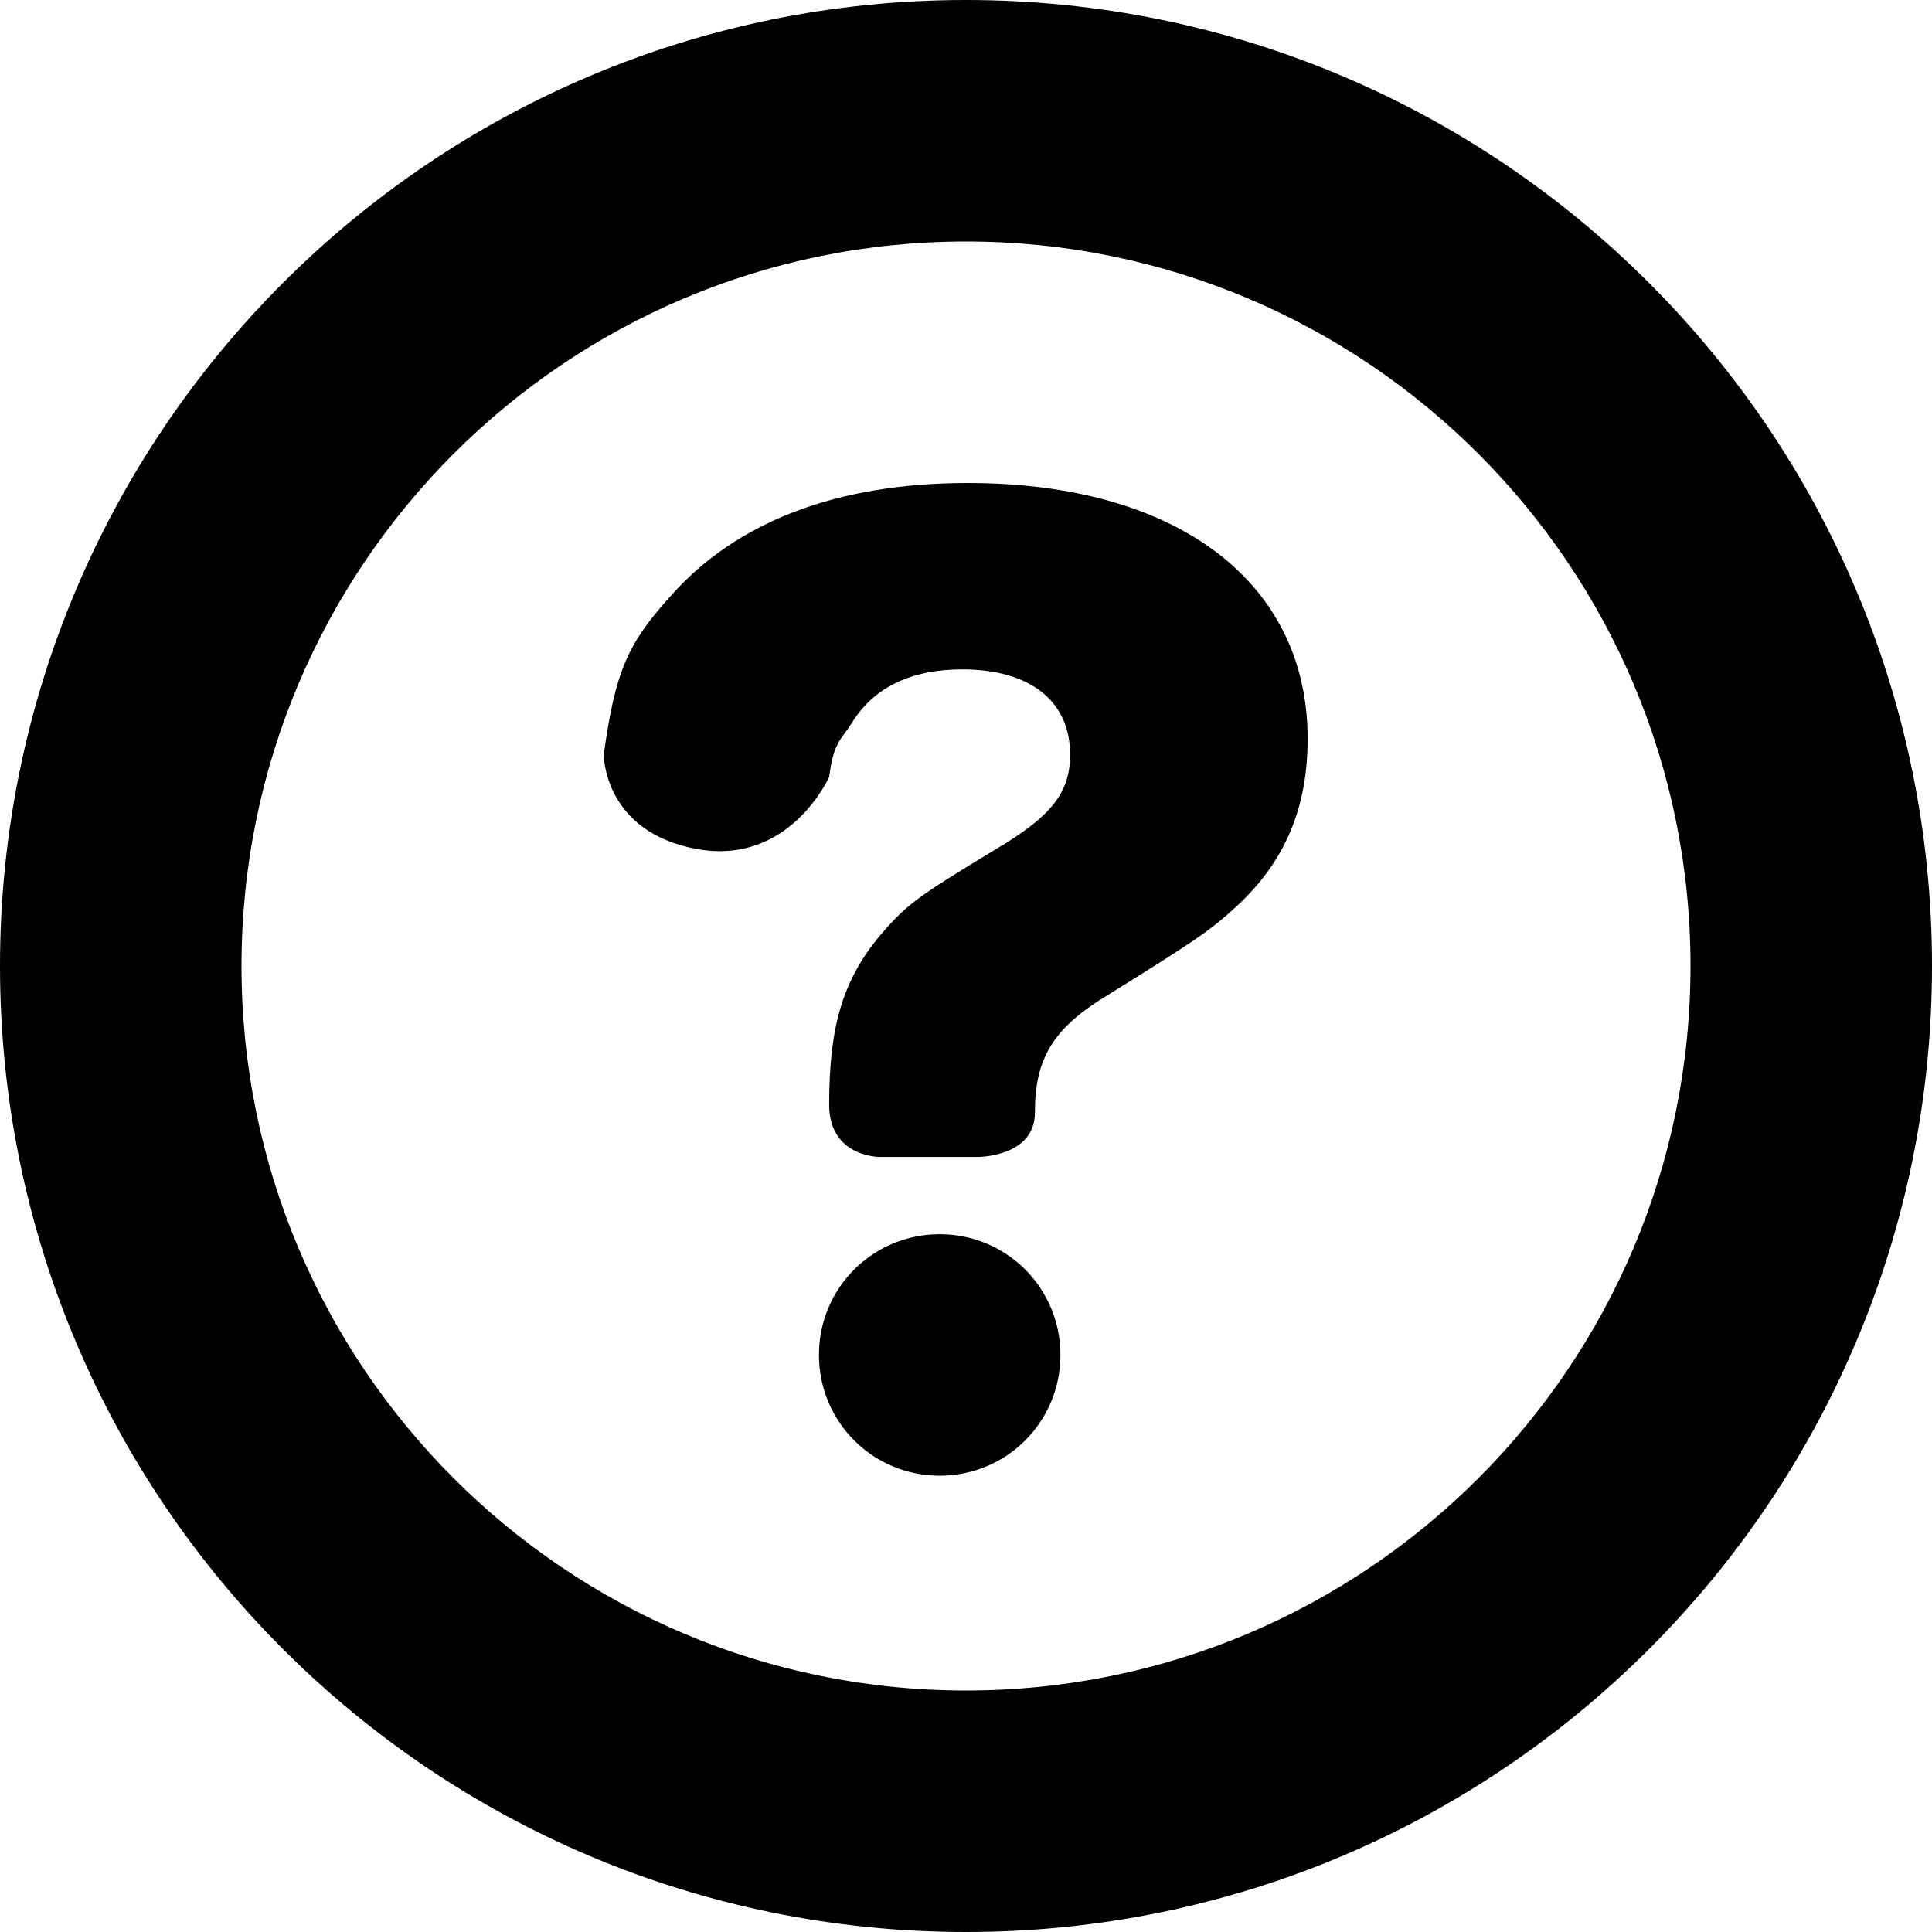
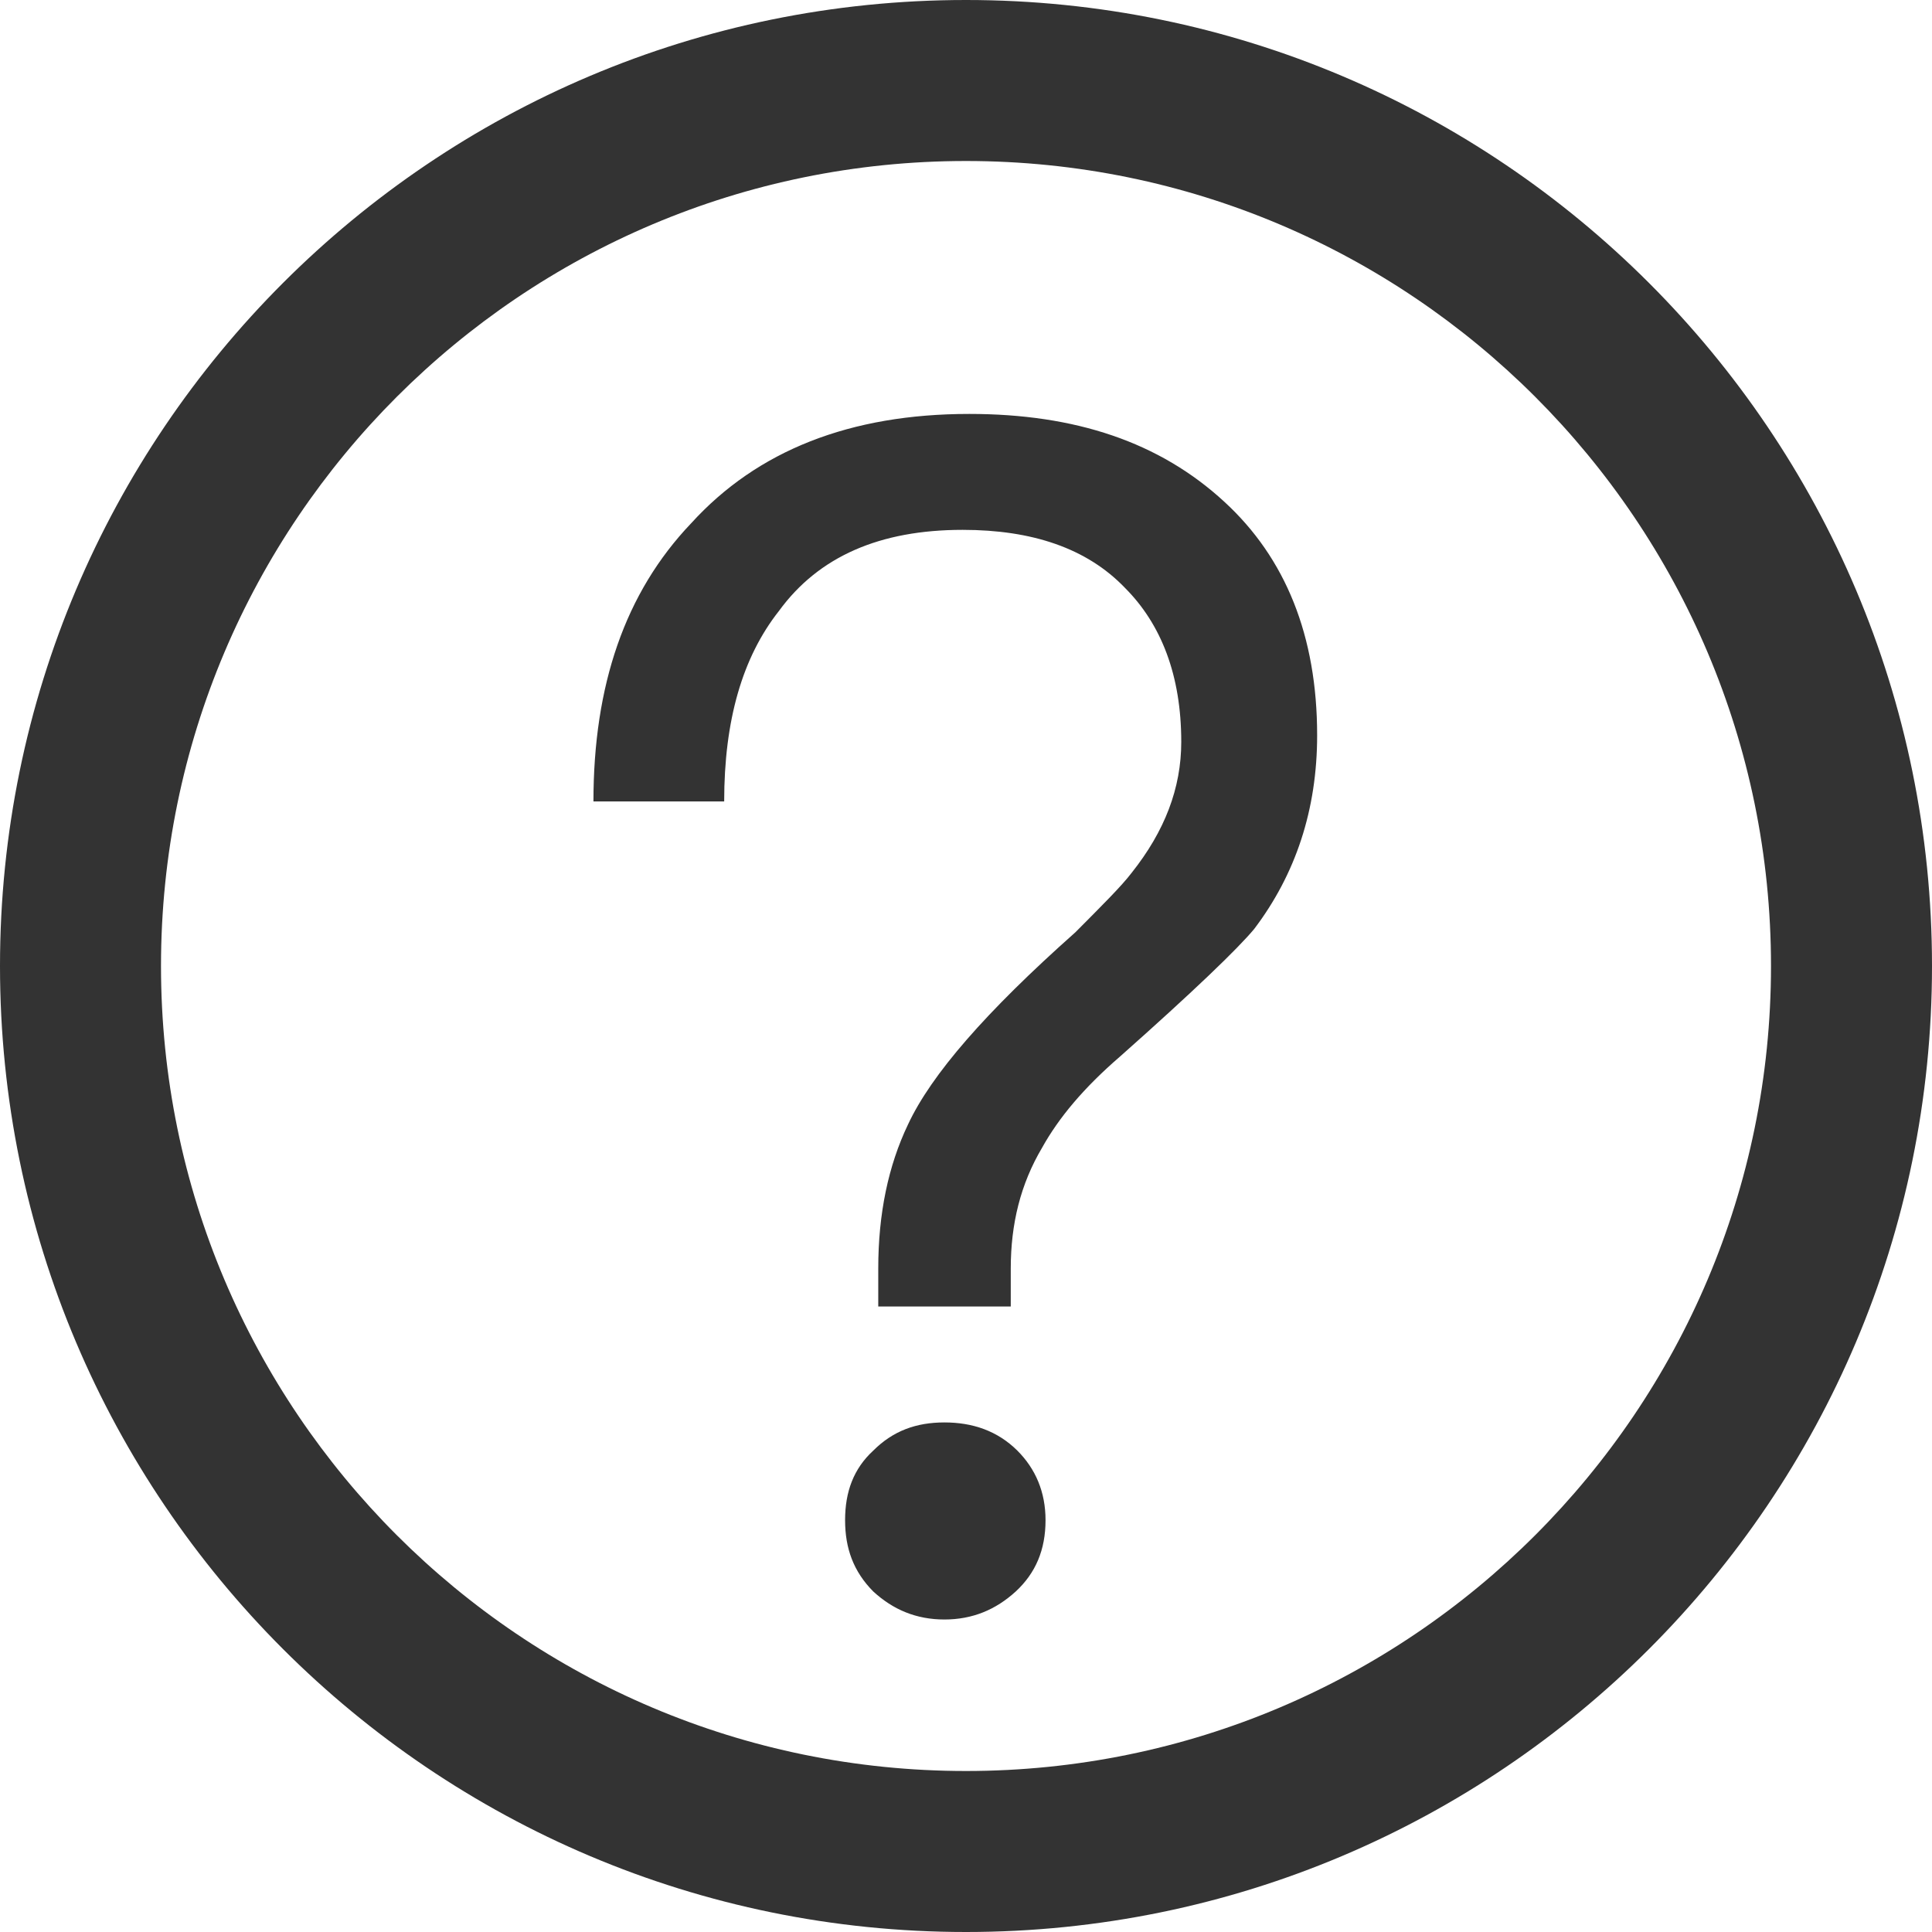
- <svg xmlns="http://www.w3.org/2000/svg" width="96px" height="96px" viewBox="0 0 96 96" version="1.1">
+ <svg xmlns="http://www.w3.org/2000/svg" width="12px" height="12px" viewBox="0 0 12 12" version="1.1">
  <defs />
-   <g id="Page-1" stroke="none" stroke-width="1" fill="none" fill-rule="evenodd">
-     <g id="Desktop-HD" transform="translate(-1248, -288)" fill="#000000">
-       <g id="circle_wenhao" transform="translate(1248, 288)">
-         <path d="M48,84 C67.882,84 84,67.882 84,48 C84,28.118 67.882,12 48,12 C28.118,12 12,28.118 12,48 C12,67.882 28.118,84 48,84 Z M48,96 C21.49,96 0,74.51 0,48 C0,21.49 21.49,0 48,0 C74.51,0 96,21.49 96,48 C96,74.51 74.51,96 48,96 Z M48.608,57.487 C48.608,57.487 51.423,57.487 51.423,55.285 C51.423,52.687 52.27,51.219 54.641,49.694 C59.554,46.645 60.119,46.249 61.474,45.007 C63.846,42.805 64.976,40.151 64.976,36.706 C64.976,28.913 58.481,24 48.091,24 C41.597,24 36.571,25.92 33.296,29.647 C31.15,32.019 30.565,33.431 30,37.496 C30,37.496 29.979,41.327 34.604,42.184 C39.23,43.04 41.201,38.608 41.201,38.608 C41.427,36.857 41.766,36.819 42.331,35.915 C43.404,34.165 45.267,33.261 47.808,33.261 C51.197,33.261 53.173,34.842 53.173,37.496 C53.173,39.36 52.27,40.546 49.503,42.184 C45.493,44.612 45.041,44.951 43.686,46.532 C41.879,48.734 41.201,50.993 41.201,54.889 C41.201,57.487 43.686,57.487 43.686,57.487 L48.608,57.487 Z M46.693,61.327 C43.379,61.327 40.693,63.99 40.693,67.327 C40.693,70.641 43.356,73.327 46.693,73.327 C50.007,73.327 52.693,70.664 52.693,67.327 C52.693,64.013 50.03,61.327 46.693,61.327 Z" id="Oval-24" />
-       </g>
-     </g>
+   <g id="【未公示】" stroke="none" stroke-width="1" fill="none" fill-rule="evenodd">
+     <path d="M6,1 C3.239,1 1,3.239 1,6 C1,8.761 3.239,11 6,11 C8.761,11 11,8.761 11,6 C11,3.239 8.761,1 6,1 Z M6,0 C9.313,0 12,2.687 12,6 C12,9.313 9.313,12 6,12 C2.687,12 0,9.313 0,6 C0,2.687 2.687,0 6,0 Z M6.021,2.571 C5.28,2.571 4.704,2.798 4.293,3.25 C3.881,3.682 3.686,4.258 3.686,4.978 L4.498,4.978 C4.498,4.474 4.611,4.083 4.838,3.795 C5.085,3.456 5.465,3.291 5.979,3.291 C6.411,3.291 6.751,3.405 6.987,3.651 C7.214,3.878 7.337,4.197 7.337,4.608 C7.337,4.896 7.234,5.163 7.029,5.421 C6.967,5.503 6.843,5.626 6.679,5.791 C6.123,6.285 5.784,6.675 5.64,6.984 C5.517,7.241 5.455,7.539 5.455,7.879 L5.455,8.115 L6.278,8.115 L6.278,7.879 C6.278,7.601 6.339,7.354 6.473,7.128 C6.576,6.943 6.73,6.758 6.957,6.562 C7.409,6.161 7.687,5.894 7.79,5.77 C8.047,5.431 8.181,5.03 8.181,4.567 C8.181,3.95 7.985,3.466 7.605,3.117 C7.203,2.746 6.679,2.571 6.021,2.571 Z M5.866,8.835 C5.691,8.835 5.547,8.887 5.424,9.01 C5.301,9.123 5.249,9.267 5.249,9.442 C5.249,9.617 5.301,9.761 5.424,9.885 C5.547,9.998 5.691,10.059 5.866,10.059 C6.041,10.059 6.185,9.998 6.309,9.885 C6.432,9.771 6.494,9.627 6.494,9.442 C6.494,9.267 6.432,9.123 6.319,9.01 C6.195,8.887 6.041,8.835 5.866,8.835 Z" id="疑问12" fill="#333333" fill-rule="nonzero" />
  </g>
</svg>
